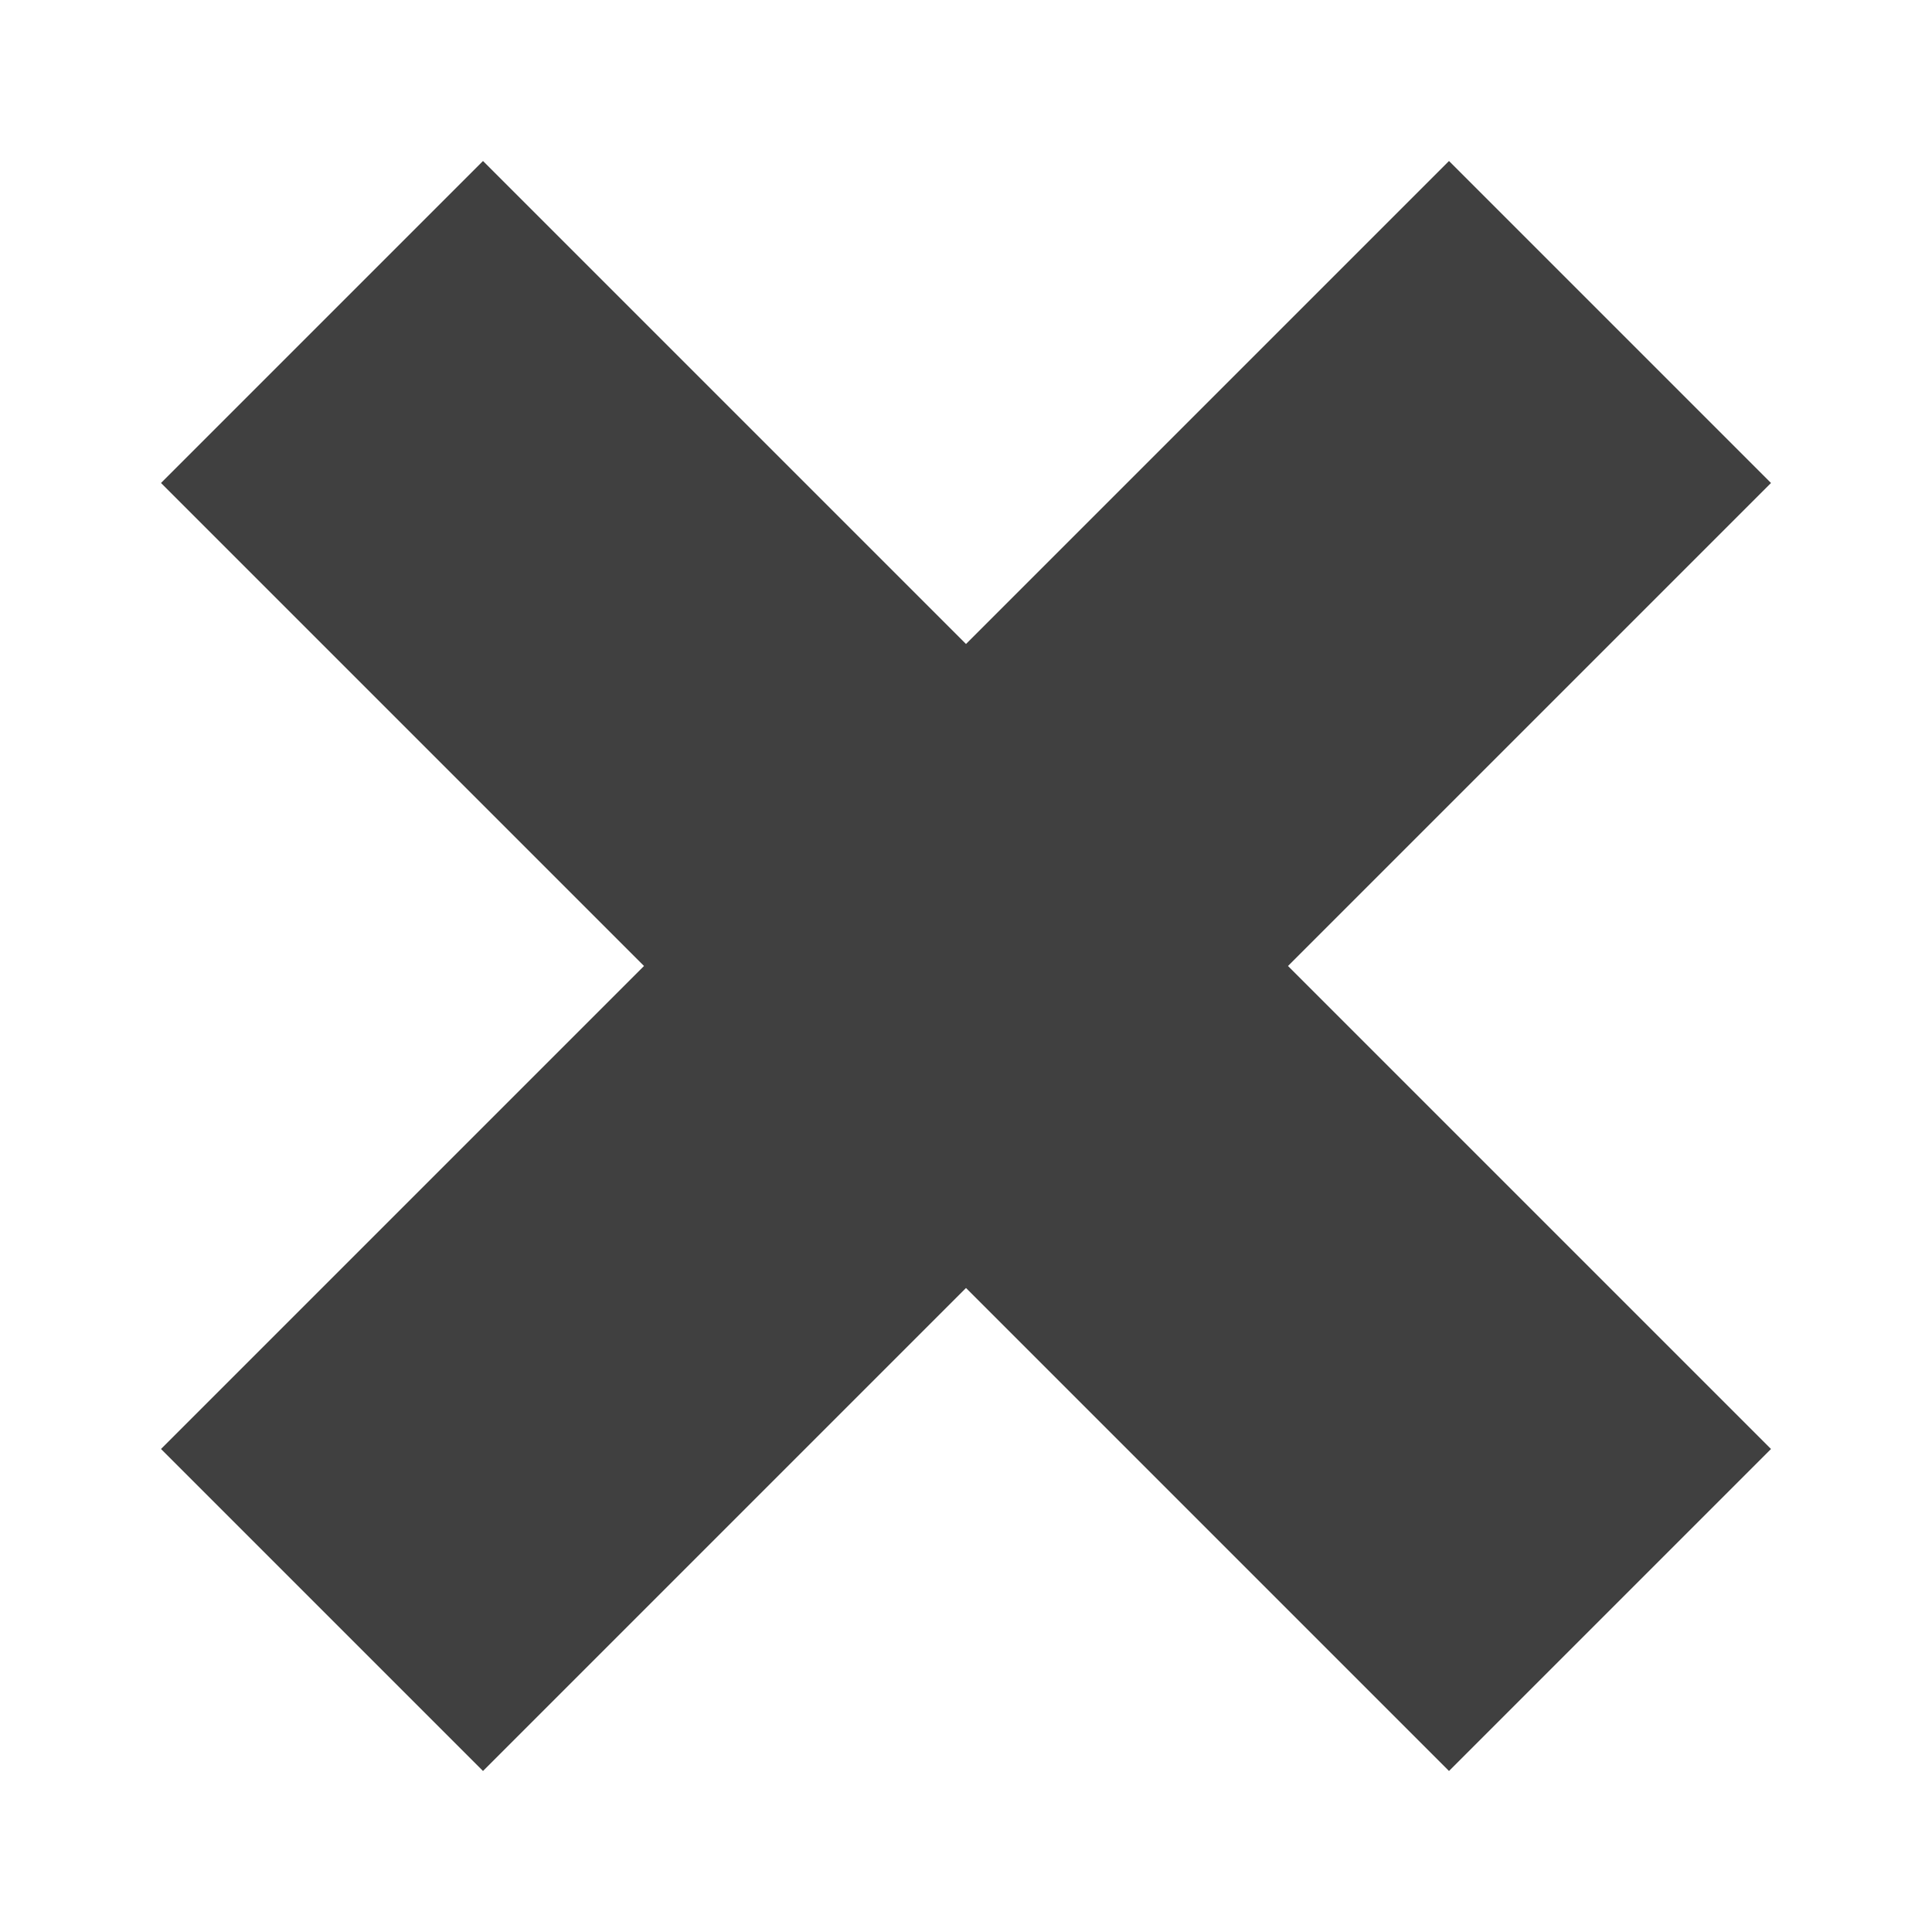
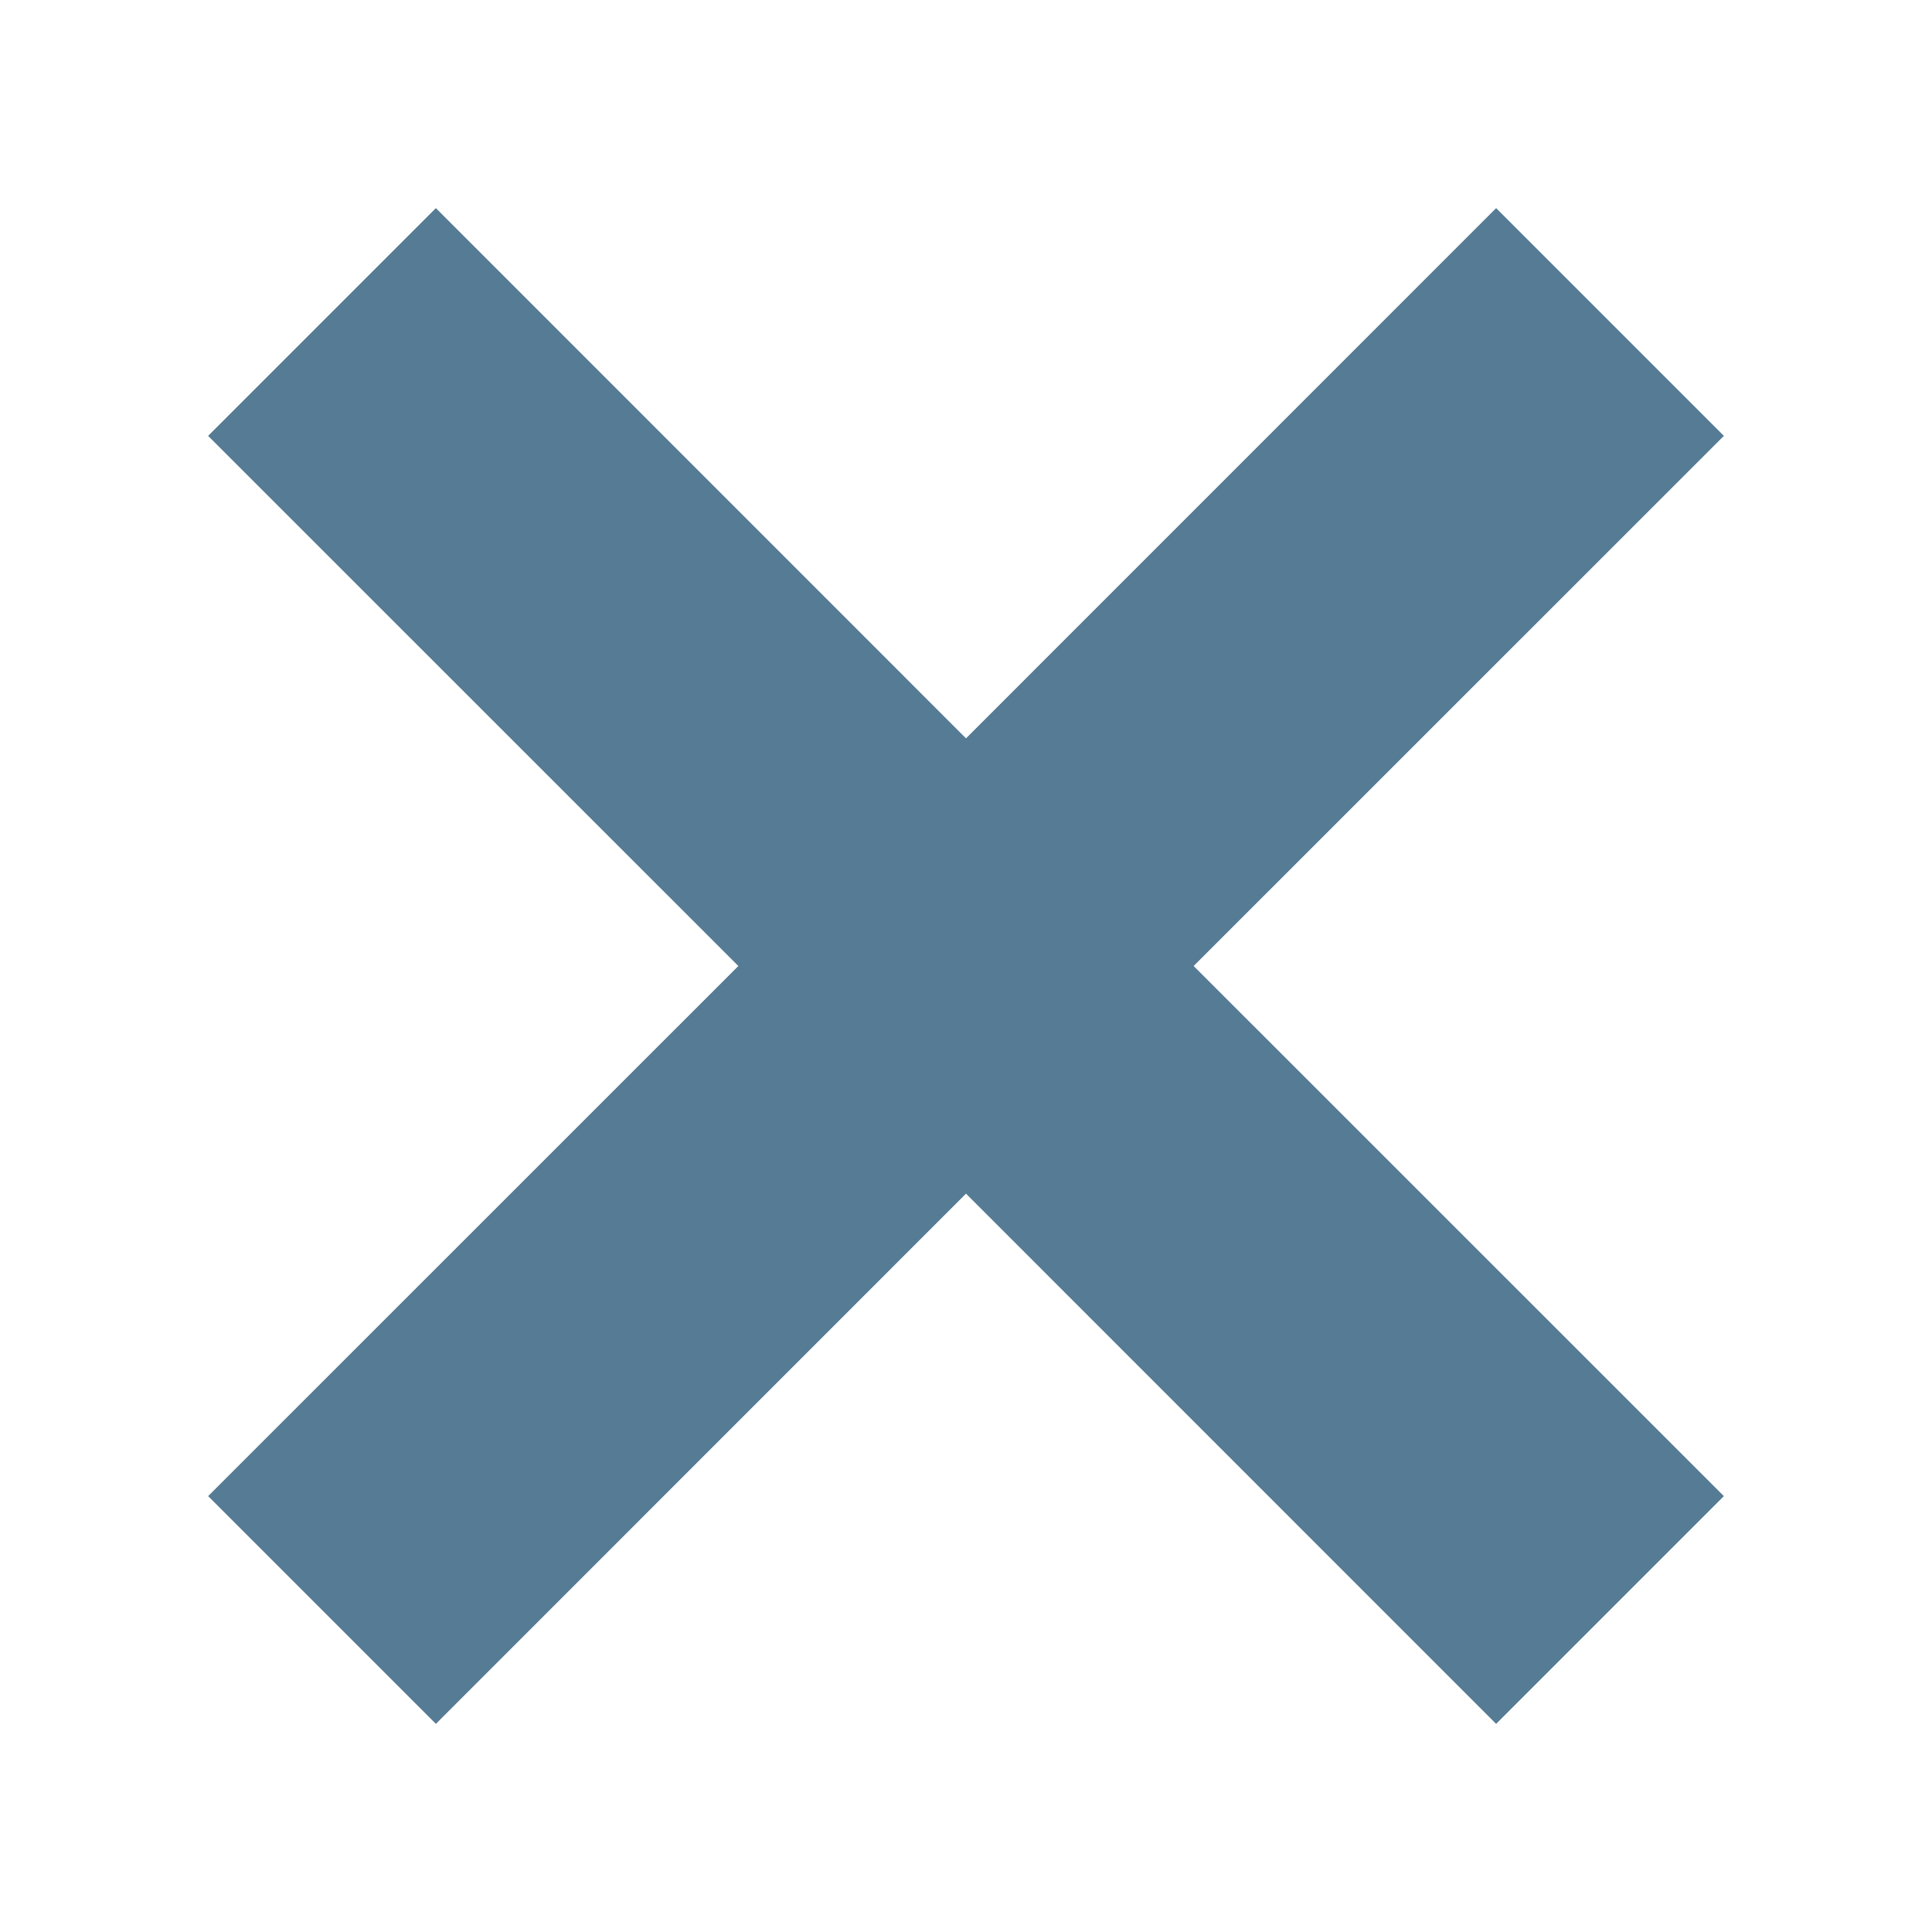
- <svg xmlns="http://www.w3.org/2000/svg" width="18px" height="18px" version="1.1" xml:space="preserve" style="fill-rule:evenodd;clip-rule:evenodd;stroke-linejoin:round;stroke-miterlimit:1.414;">
+ <svg xmlns="http://www.w3.org/2000/svg" width="18px" height="18px" version="1.1" xml:space="preserve" style="fill-rule:evenodd;clip-rule:evenodd;stroke-linejoin:round;stroke-miterlimit:2;">
  <rect id="close" x="0" y="0" width="18" height="18" style="fill:none;" />
-   <path d="M9,6L13.5,1.5L16.5,4.5L12,9L16.5,13.5L13.5,16.5L9,12L4.5,16.5L1.5,13.5L6,9L1.5,4.5L4.5,1.5L9,6Z" style="fill:#404040;" />
+   <path d="M9,6.879L13.939,1.939L16.061,4.061L11.121,9L16.061,13.939L13.939,16.061L9,11.121L4.061,16.061L1.939,13.939L6.879,9L1.939,4.061L4.061,1.939L9,6.879Z" style="fill:#567b94;" />
</svg>
